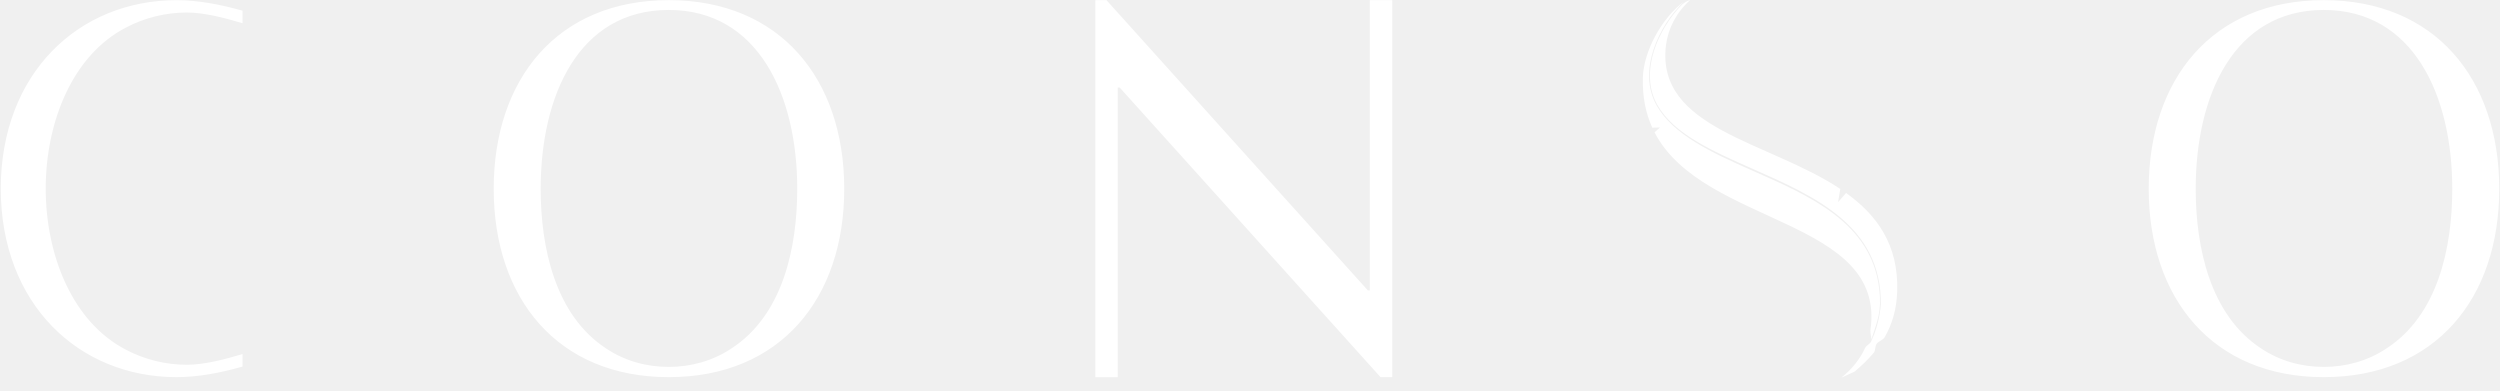
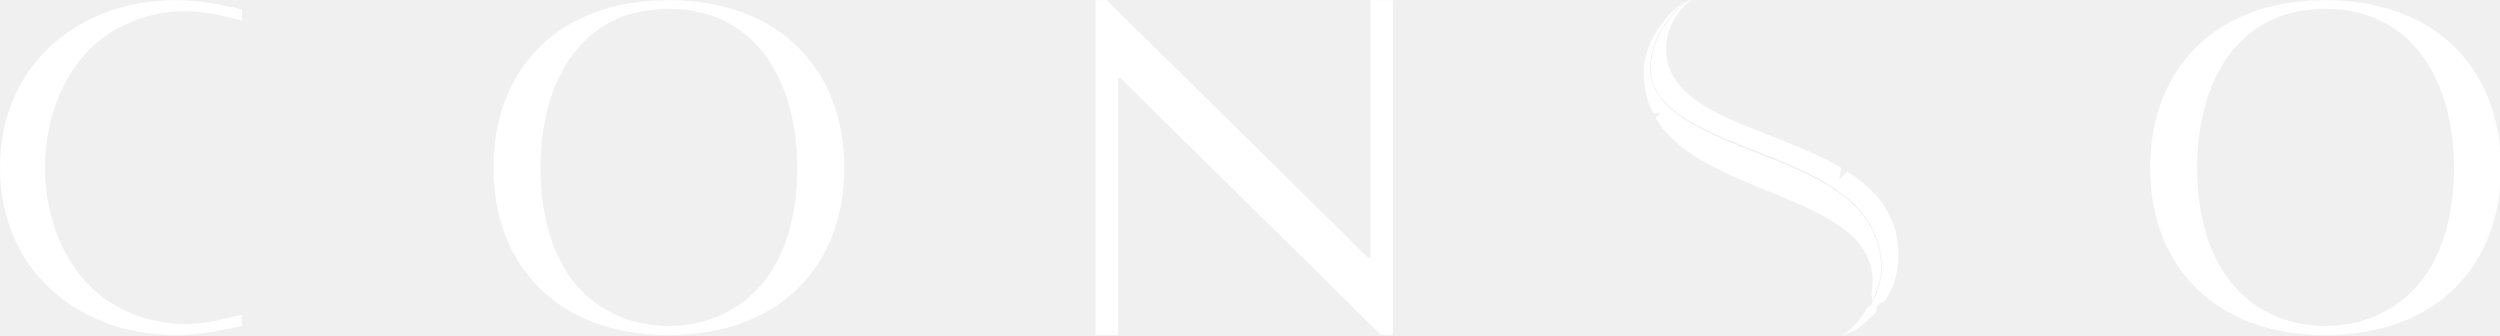
- <svg xmlns="http://www.w3.org/2000/svg" width="160" height="25" viewBox="0 0 160 25" fill="none">
-   <path d="M87.669 0.009V18.587H87.544L70.814 0.009H70.103V24.139H71.536V5.603H71.661L88.353 24.137H89.103V0.009H87.669ZM8.074 1.758C9.263 1.13 10.621 0.801 11.955 0.801C13.086 0.801 14.433 1.16 15.524 1.487V0.686C14.108 0.282 12.66 0.011 11.302 0.011C5.052 0.011 0.062 4.672 0.049 12.06V12.074V12.088C0.062 19.476 5.054 24.137 11.302 24.137C12.661 24.137 14.108 23.866 15.524 23.46V22.659C14.433 22.986 13.088 23.345 11.955 23.345C10.621 23.345 9.263 23.017 8.074 22.389C4.645 20.626 2.929 16.351 2.925 12.074C2.929 7.795 4.644 3.521 8.074 1.758ZM31.597 12.087C31.597 19.083 35.672 24.137 42.802 24.137C49.932 24.137 54.031 19.11 54.031 12.087C54.031 5.063 49.932 0.009 42.802 0.009C35.672 0.009 31.597 5.063 31.597 12.087ZM38.8 22.307C35.526 20.176 34.603 15.831 34.603 12.087C34.603 6.13 37.028 0.637 42.8 0.637C48.548 0.637 51.023 6.13 51.023 12.087C51.023 15.858 50.102 20.174 46.803 22.307C45.614 23.1 44.208 23.482 42.8 23.482C41.37 23.482 39.988 23.1 38.8 22.307ZM107.749 0.123C106.317 1.184 105.194 3.318 105.144 4.946C105.106 6.197 105.329 7.256 105.745 8.171L106.24 8.16L105.889 8.469C109.007 14.483 120.76 13.936 119.706 21.145C119.685 21.279 119.797 21.715 119.759 21.759C120.167 20.483 120.44 19.925 120.271 18.494C119.775 14.239 115.829 12.543 112.143 10.915C109.547 9.77 107.085 8.626 106.024 6.747C104.773 4.529 106.179 1.622 107.749 0.123ZM119.695 21.939C119.599 22.055 119.427 22.138 119.365 22.273C119.037 22.989 118.51 23.641 117.843 24.173L118.692 23.784C119.147 23.401 119.557 23.008 119.913 22.585C120.049 22.423 119.986 22.172 120.106 22.001C120.22 21.838 120.52 21.759 120.617 21.587C121.099 20.748 121.386 19.79 121.421 18.635C121.513 15.658 120.118 13.761 118.149 12.35L117.637 12.937L117.778 12.092C113.189 9.037 105.976 8.257 106.621 2.902C106.756 1.823 107.287 0.79 108.175 0C107.994 0.034 107.736 0.208 107.628 0.318C106.16 1.817 104.867 4.583 106.068 6.711C107.121 8.575 109.582 9.661 112.171 10.805C116.141 12.559 120.406 14.443 120.377 19.469C120.377 19.539 120.268 20.761 119.81 21.719C119.767 21.811 119.769 21.849 119.695 21.939ZM137.518 12.087C137.518 19.083 141.592 24.137 148.722 24.137C155.853 24.137 159.951 19.11 159.951 12.087C159.951 5.063 155.853 0.009 148.722 0.009C141.592 0.009 137.518 5.063 137.518 12.087ZM144.722 22.307C141.448 20.176 140.525 15.831 140.525 12.087C140.525 6.13 142.95 0.637 148.722 0.637C154.47 0.637 156.945 6.13 156.945 12.087C156.945 15.858 156.024 20.174 152.725 22.307C151.536 23.1 150.13 23.482 148.722 23.482C147.292 23.482 145.91 23.1 144.722 22.307Z" fill="white" />
+ <svg xmlns="http://www.w3.org/2000/svg" width="998" height="134" viewBox="0 0 998 134" fill="none">
+   <path d="M547.08 0.05V103H546.3L441.84 0.05H437.4V133.77H446.35V31.05H447.13L551.35 133.76H556.03V0.05H547.08ZM50.11 9.74C57.53 6.26 66.01 4.44 74.34 4.44C81.4 4.44 89.81 6.43 96.62 8.24V3.8C87.78 1.56 78.74 0.06 70.26 0.06C31.24 0.06 0.08 25.89 -6.10352e-05 66.83V66.91V66.99C0.08 107.93 31.25 133.76 70.26 133.76C78.75 133.76 87.78 132.26 96.62 130.01V125.57C89.81 127.38 81.41 129.37 74.34 129.37C66.01 129.37 57.53 127.55 50.11 124.07C28.7 114.3 17.98 90.61 17.96 66.91C17.98 43.2 28.69 19.51 50.11 9.74ZM196.98 66.98C196.98 105.75 222.42 133.76 266.94 133.76C311.46 133.76 337.05 105.9 337.05 66.98C337.05 28.06 311.46 0.05 266.94 0.05C222.42 0.05 196.98 28.06 196.98 66.98ZM241.95 123.62C221.51 111.81 215.75 87.73 215.75 66.98C215.75 33.97 230.89 3.53 266.93 3.53C302.82 3.53 318.27 33.97 318.27 66.98C318.27 87.88 312.52 111.8 291.92 123.62C284.5 128.01 275.72 130.13 266.93 130.13C258 130.13 249.37 128.01 241.95 123.62ZM672.45 0.68C663.51 6.56 656.5 18.39 656.19 27.41C655.95 34.34 657.34 40.21 659.94 45.28L663.03 45.22L660.84 46.93C680.31 80.26 753.69 77.23 747.11 117.18C746.98 117.92 747.68 120.34 747.44 120.58C749.99 113.51 751.69 110.42 750.64 102.49C747.54 78.91 722.9 69.51 699.89 60.49C683.68 54.14 668.31 47.8 661.68 37.39C653.87 25.1 662.65 8.99 672.45 0.68ZM747.04 121.58C746.44 122.22 745.37 122.68 744.98 123.43C742.93 127.4 739.64 131.01 735.48 133.96L740.78 131.8C743.62 129.68 746.18 127.5 748.4 125.16C749.25 124.26 748.86 122.87 749.61 121.92C750.32 121.02 752.19 120.58 752.8 119.63C755.81 114.98 757.6 109.67 757.82 103.27C758.39 86.77 749.68 76.26 737.39 68.44L734.19 71.69L735.07 67.01C706.42 50.08 661.38 45.76 665.41 16.08C666.25 10.1 669.57 4.38 675.11 0C673.98 0.19 672.37 1.15 671.7 1.76C662.53 10.07 654.46 25.4 661.96 37.19C668.53 47.52 683.9 53.54 700.06 59.88C724.85 69.6 751.48 80.04 751.3 107.89C751.3 108.28 750.62 115.05 747.76 120.36C747.49 120.87 747.5 121.08 747.04 121.58ZM858.32 66.98C858.32 105.75 883.76 133.76 928.28 133.76C972.8 133.76 998.39 105.9 998.39 66.98C998.39 28.06 972.8 0.05 928.28 0.05C883.76 0.05 858.32 28.06 858.32 66.98ZM903.3 123.62C882.86 111.81 877.1 87.73 877.1 66.98C877.1 33.97 892.24 3.53 928.28 3.53C964.17 3.53 979.62 33.97 979.62 66.98C979.62 87.88 973.87 111.8 953.27 123.62C945.85 128.01 937.07 130.13 928.28 130.13C919.35 130.13 910.72 128.01 903.3 123.62Z" fill="white" />
</svg>
